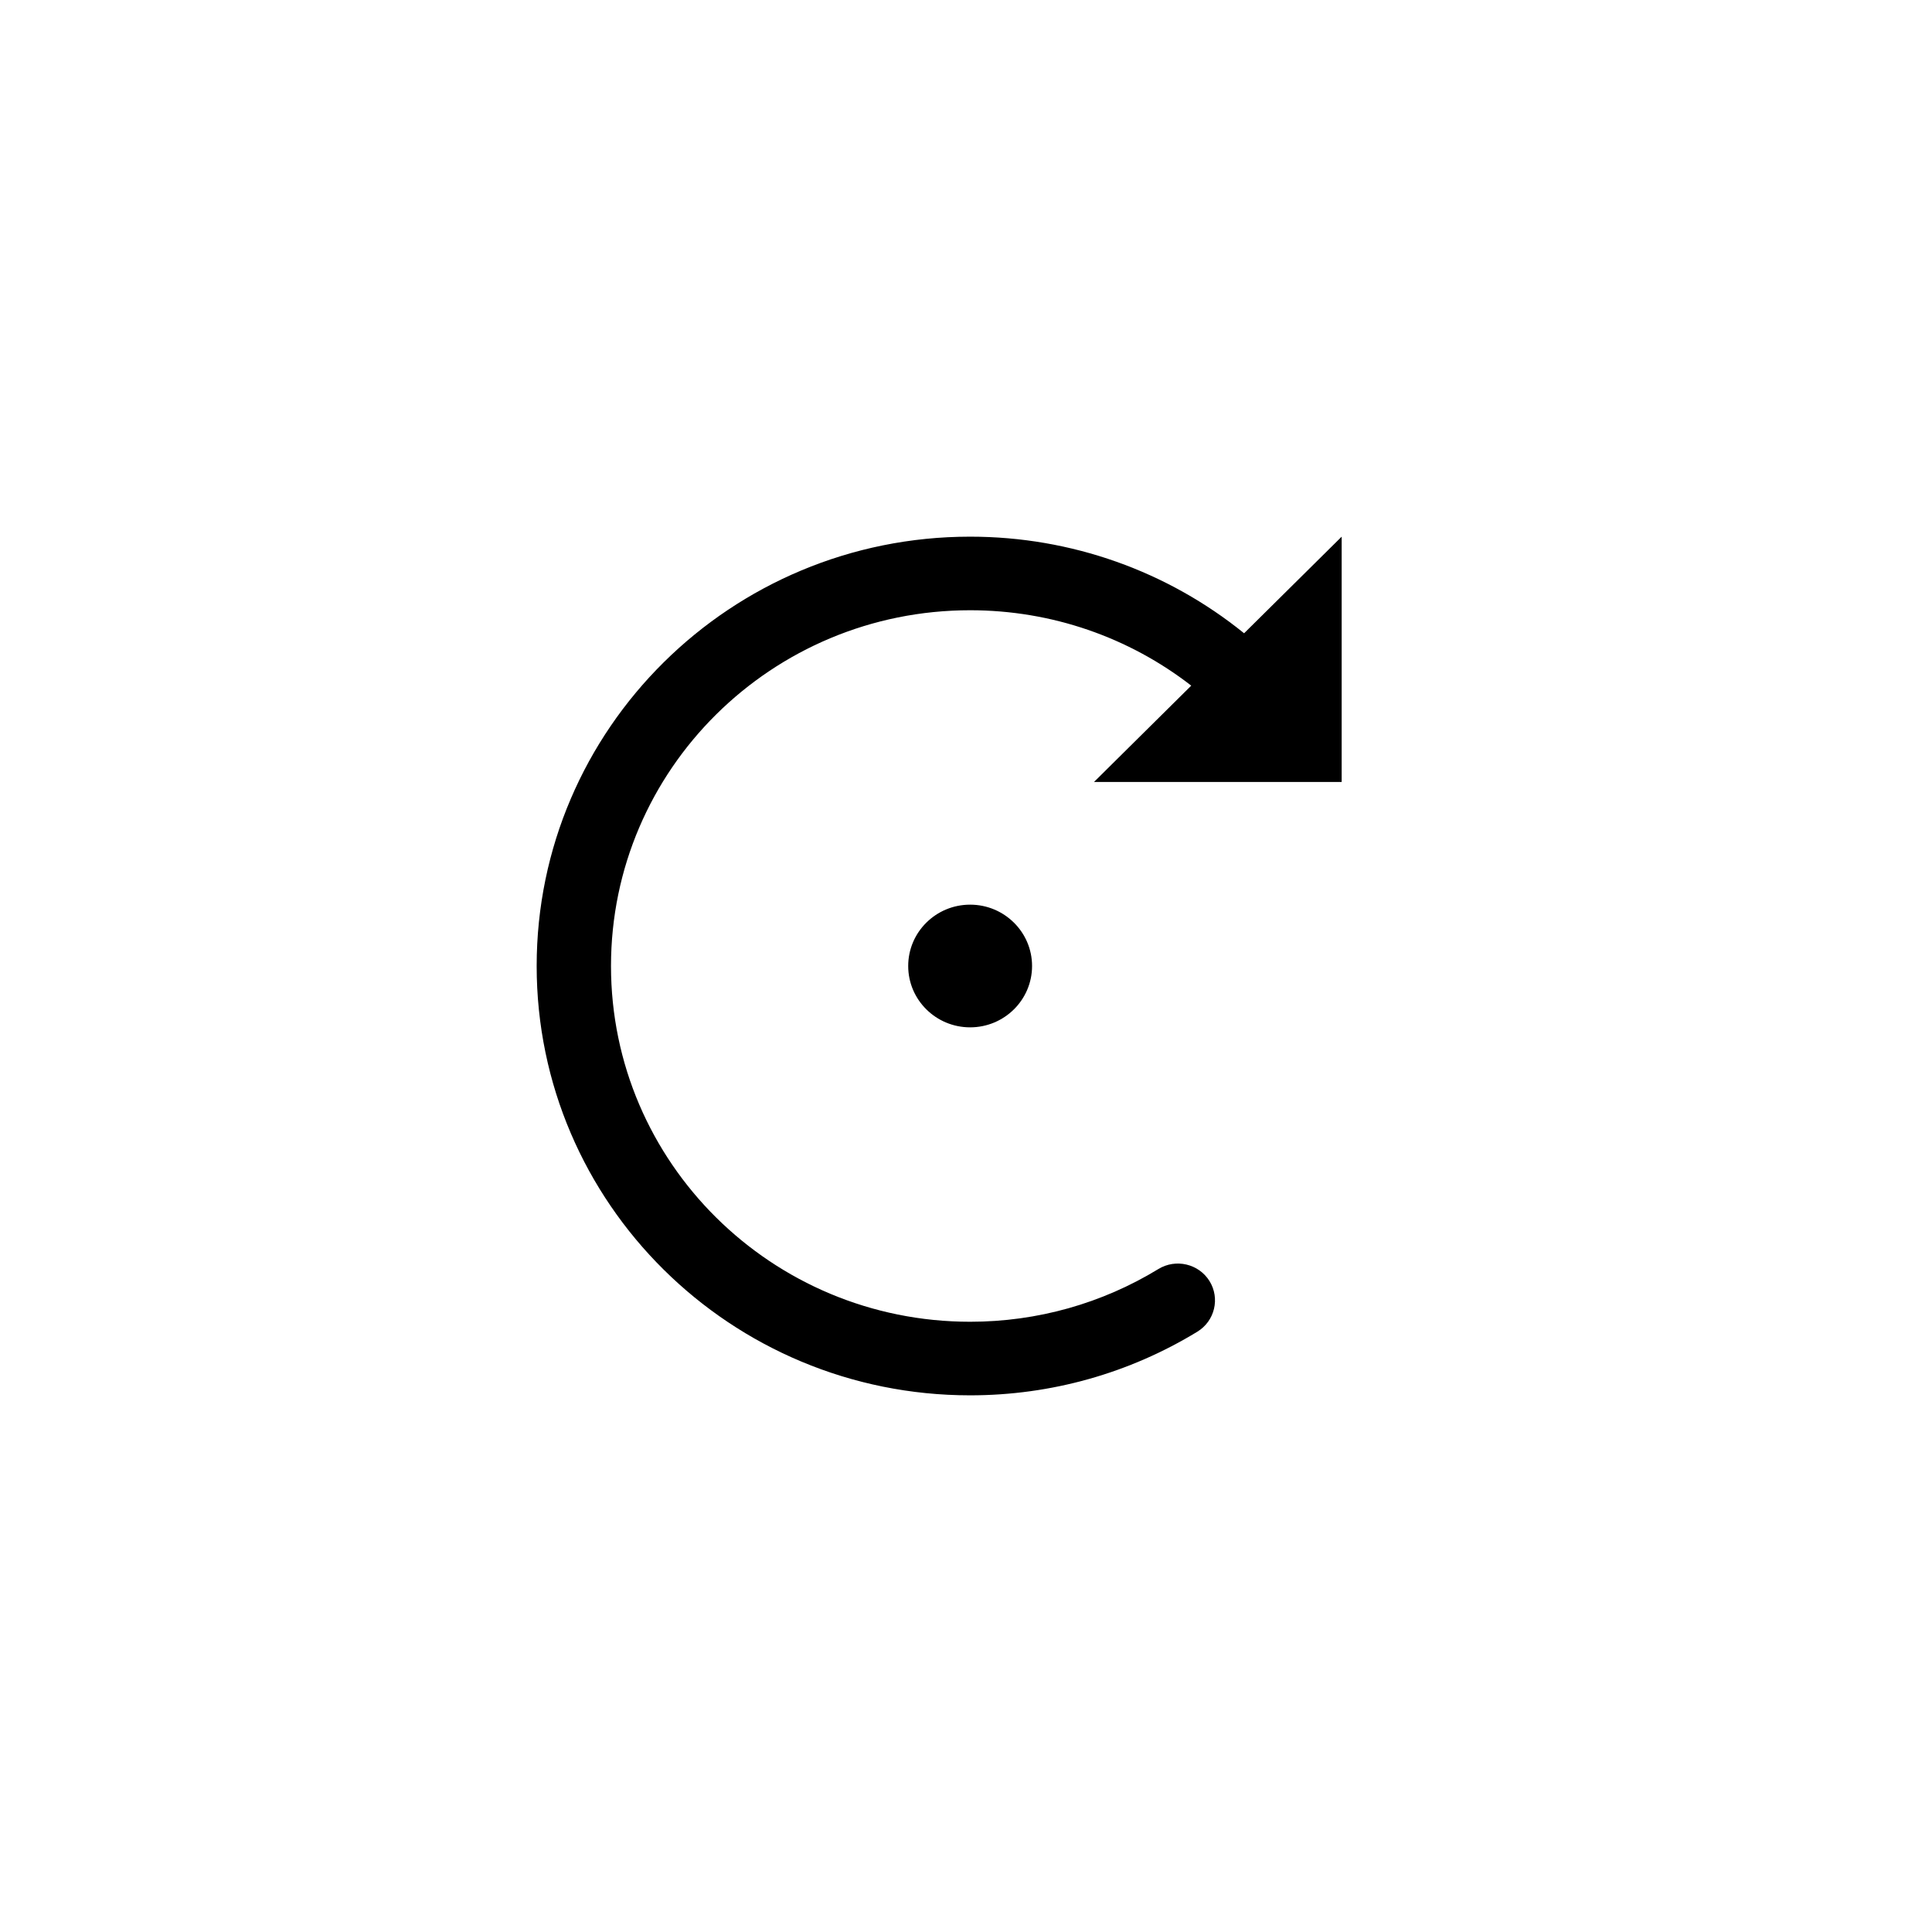
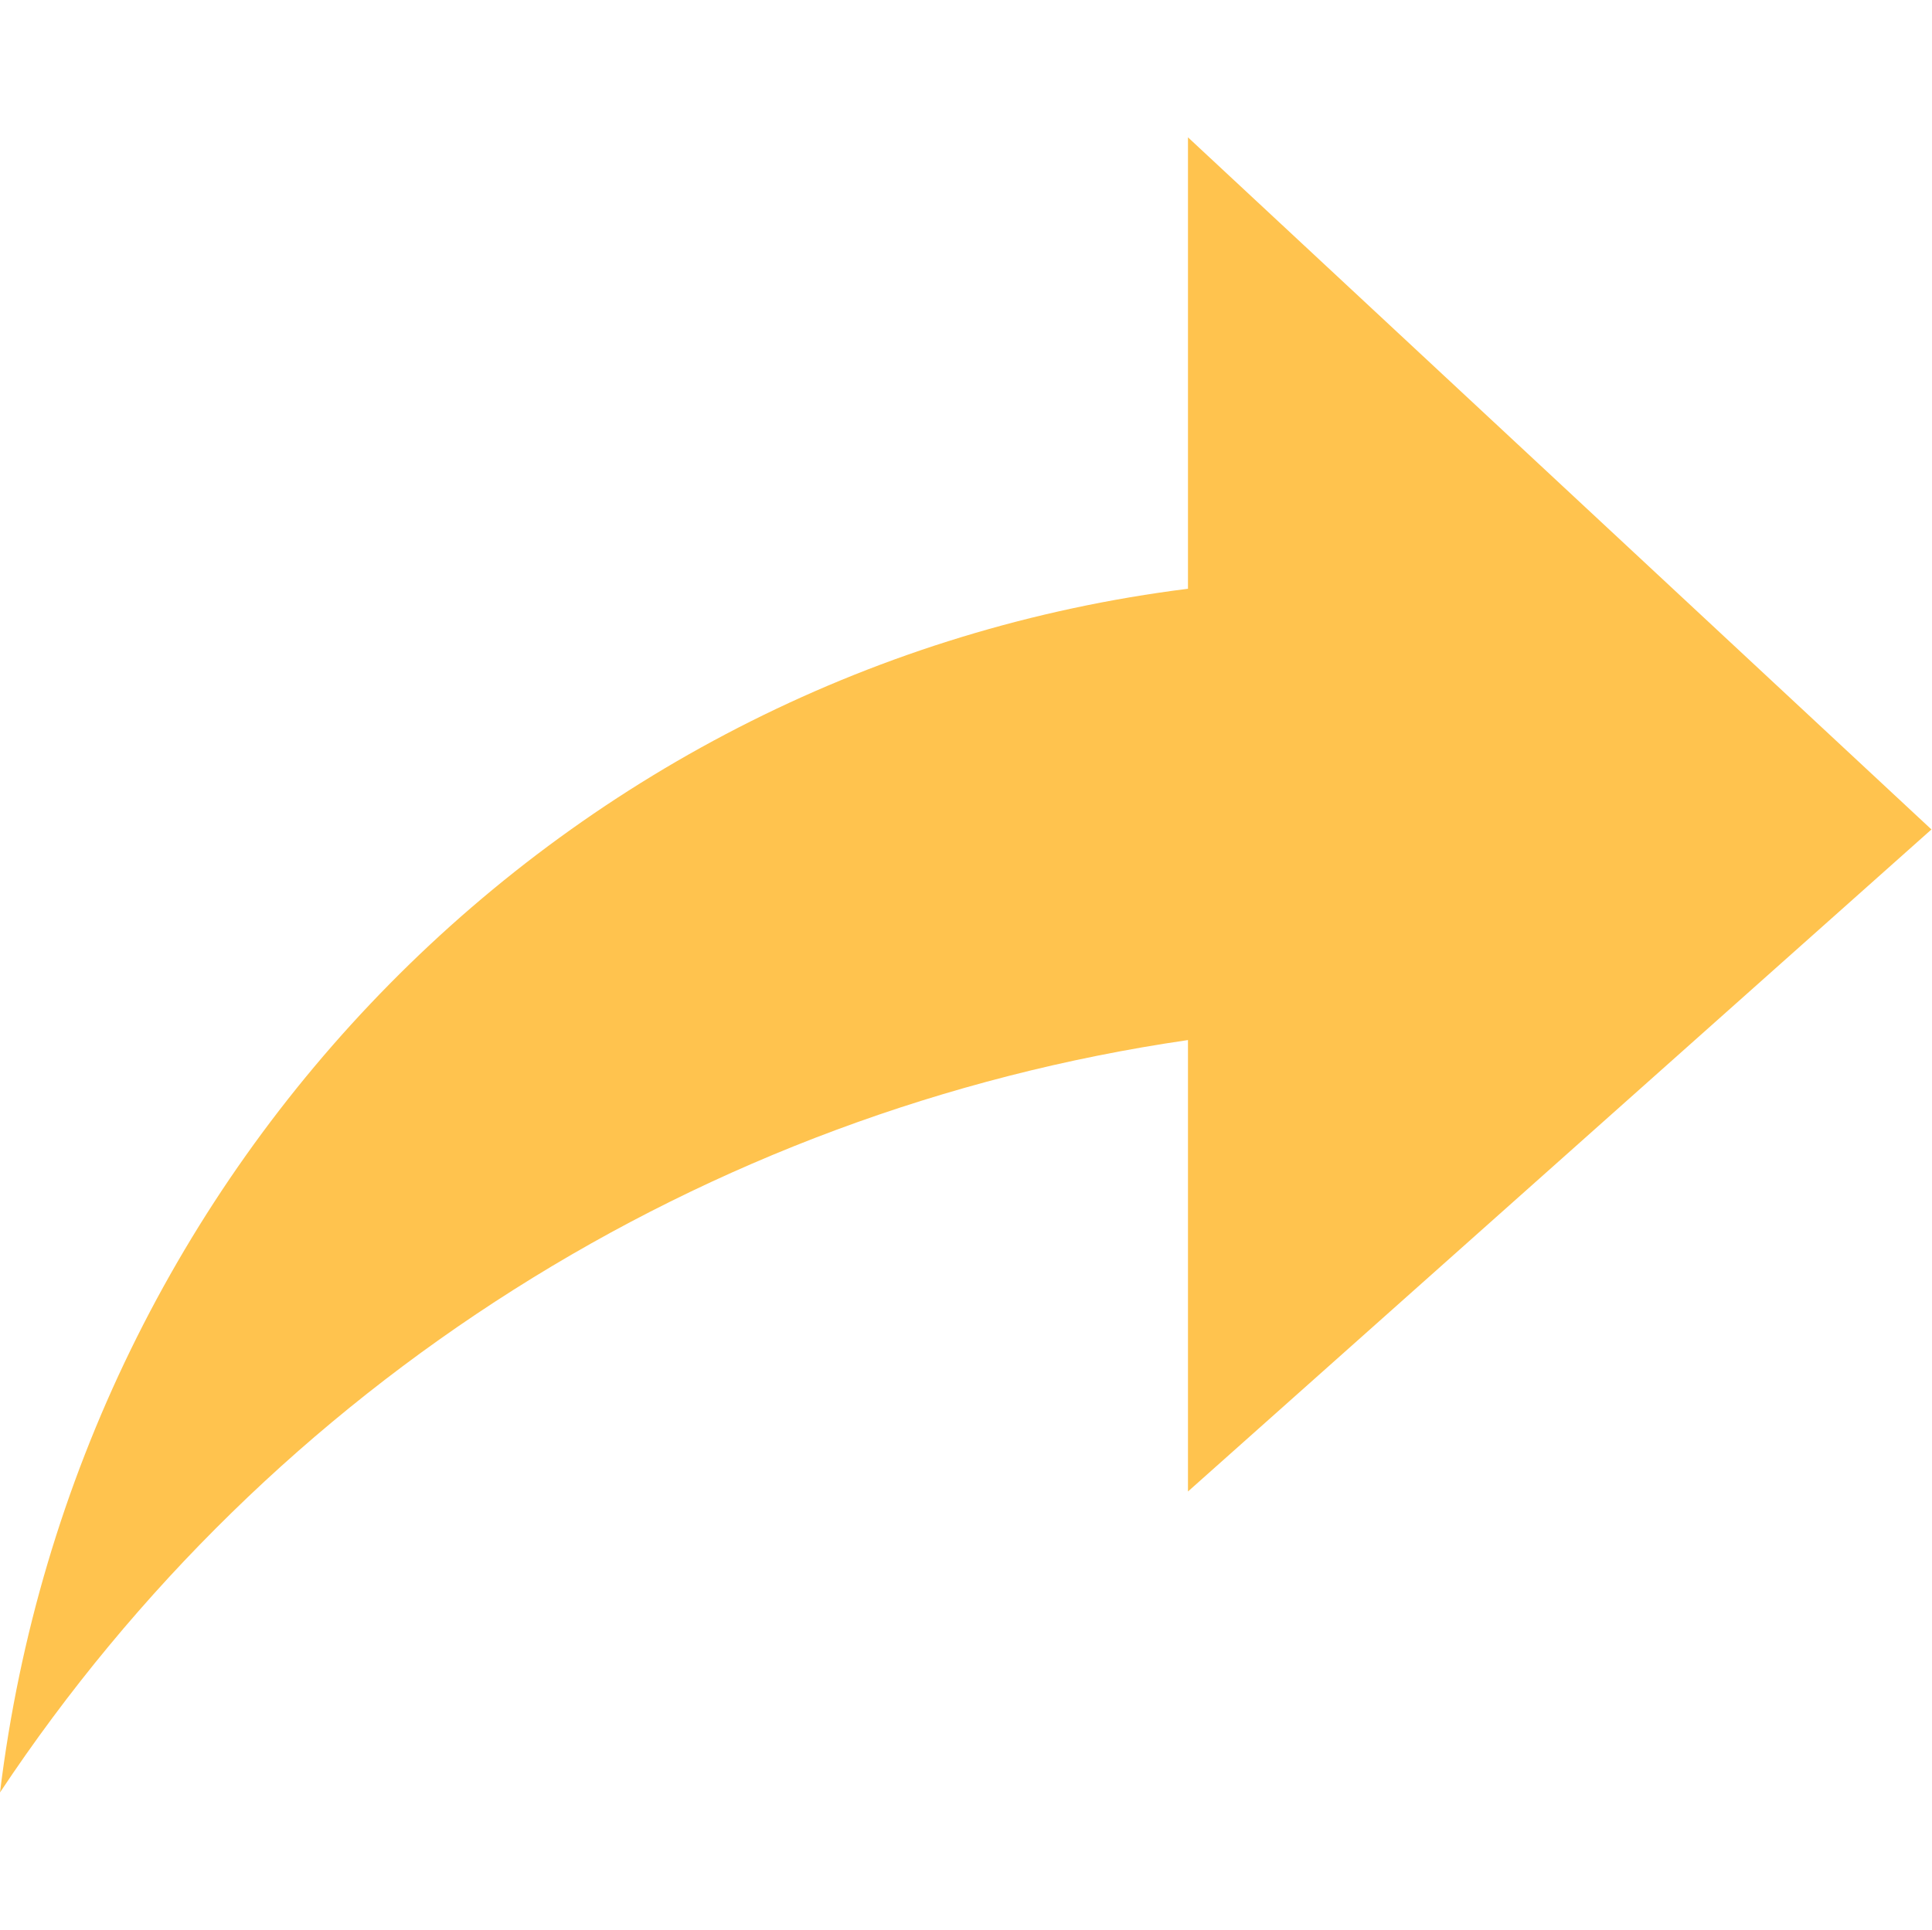
- <svg xmlns="http://www.w3.org/2000/svg" width="36px" height="36px" viewBox="0 0 36 36" version="1.1">
-   <g id="页面-1" stroke="none" stroke-width="1" fill="none" fill-rule="evenodd">
-     <g id="按钮规范" transform="translate(-439, -54)" fill="#000000">
-       <g id="删除" transform="translate(431, 47)">
-         <g id="Combined-Shape-3" transform="translate(8, 7)">
-           <path d="M22.197,12.776 L20.385,14.571 L25,14.571 L25,10 L23.182,11.8 C21.758,10.647 19.968,10 18.077,10 C13.616,10 10,13.582 10,18 C10,22.418 13.616,26 18.077,26 C19.592,26 21.048,25.585 22.311,24.814 C22.636,24.615 22.737,24.193 22.537,23.87 C22.336,23.548 21.909,23.448 21.584,23.647 C20.538,24.285 19.334,24.629 18.077,24.629 C14.381,24.629 11.385,21.661 11.385,18 C11.385,14.339 14.381,11.371 18.077,11.371 C19.597,11.371 21.035,11.875 22.197,12.776 L22.197,12.776 Z M18.077,19.143 C17.44,19.143 16.923,18.631 16.923,18 C16.923,17.369 17.44,16.857 18.077,16.857 C18.714,16.857 19.231,17.369 19.231,18 C19.231,18.631 18.714,19.143 18.077,19.143 L18.077,19.143 Z" id="Combined-Shape" />
-         </g>
-       </g>
-     </g>
-   </g>
+ <svg xmlns="http://www.w3.org/2000/svg" t="1624608860372" class="icon" viewBox="0 0 1025 1024" version="1.1" p-id="23400" width="200.195" height="200">
+   <defs>
+     <style type="text/css" />
+   </defs>
+   <path d="M0 951.19c40.839-334.126 300.604-597.404 630.263-638.754V72.874l394.44 367.284-394.44 351.327V551.922C372.977 589.389 143.795 734.572 0 951.19z m0 0" fill="#FFC34E" p-id="23401" />
</svg>
